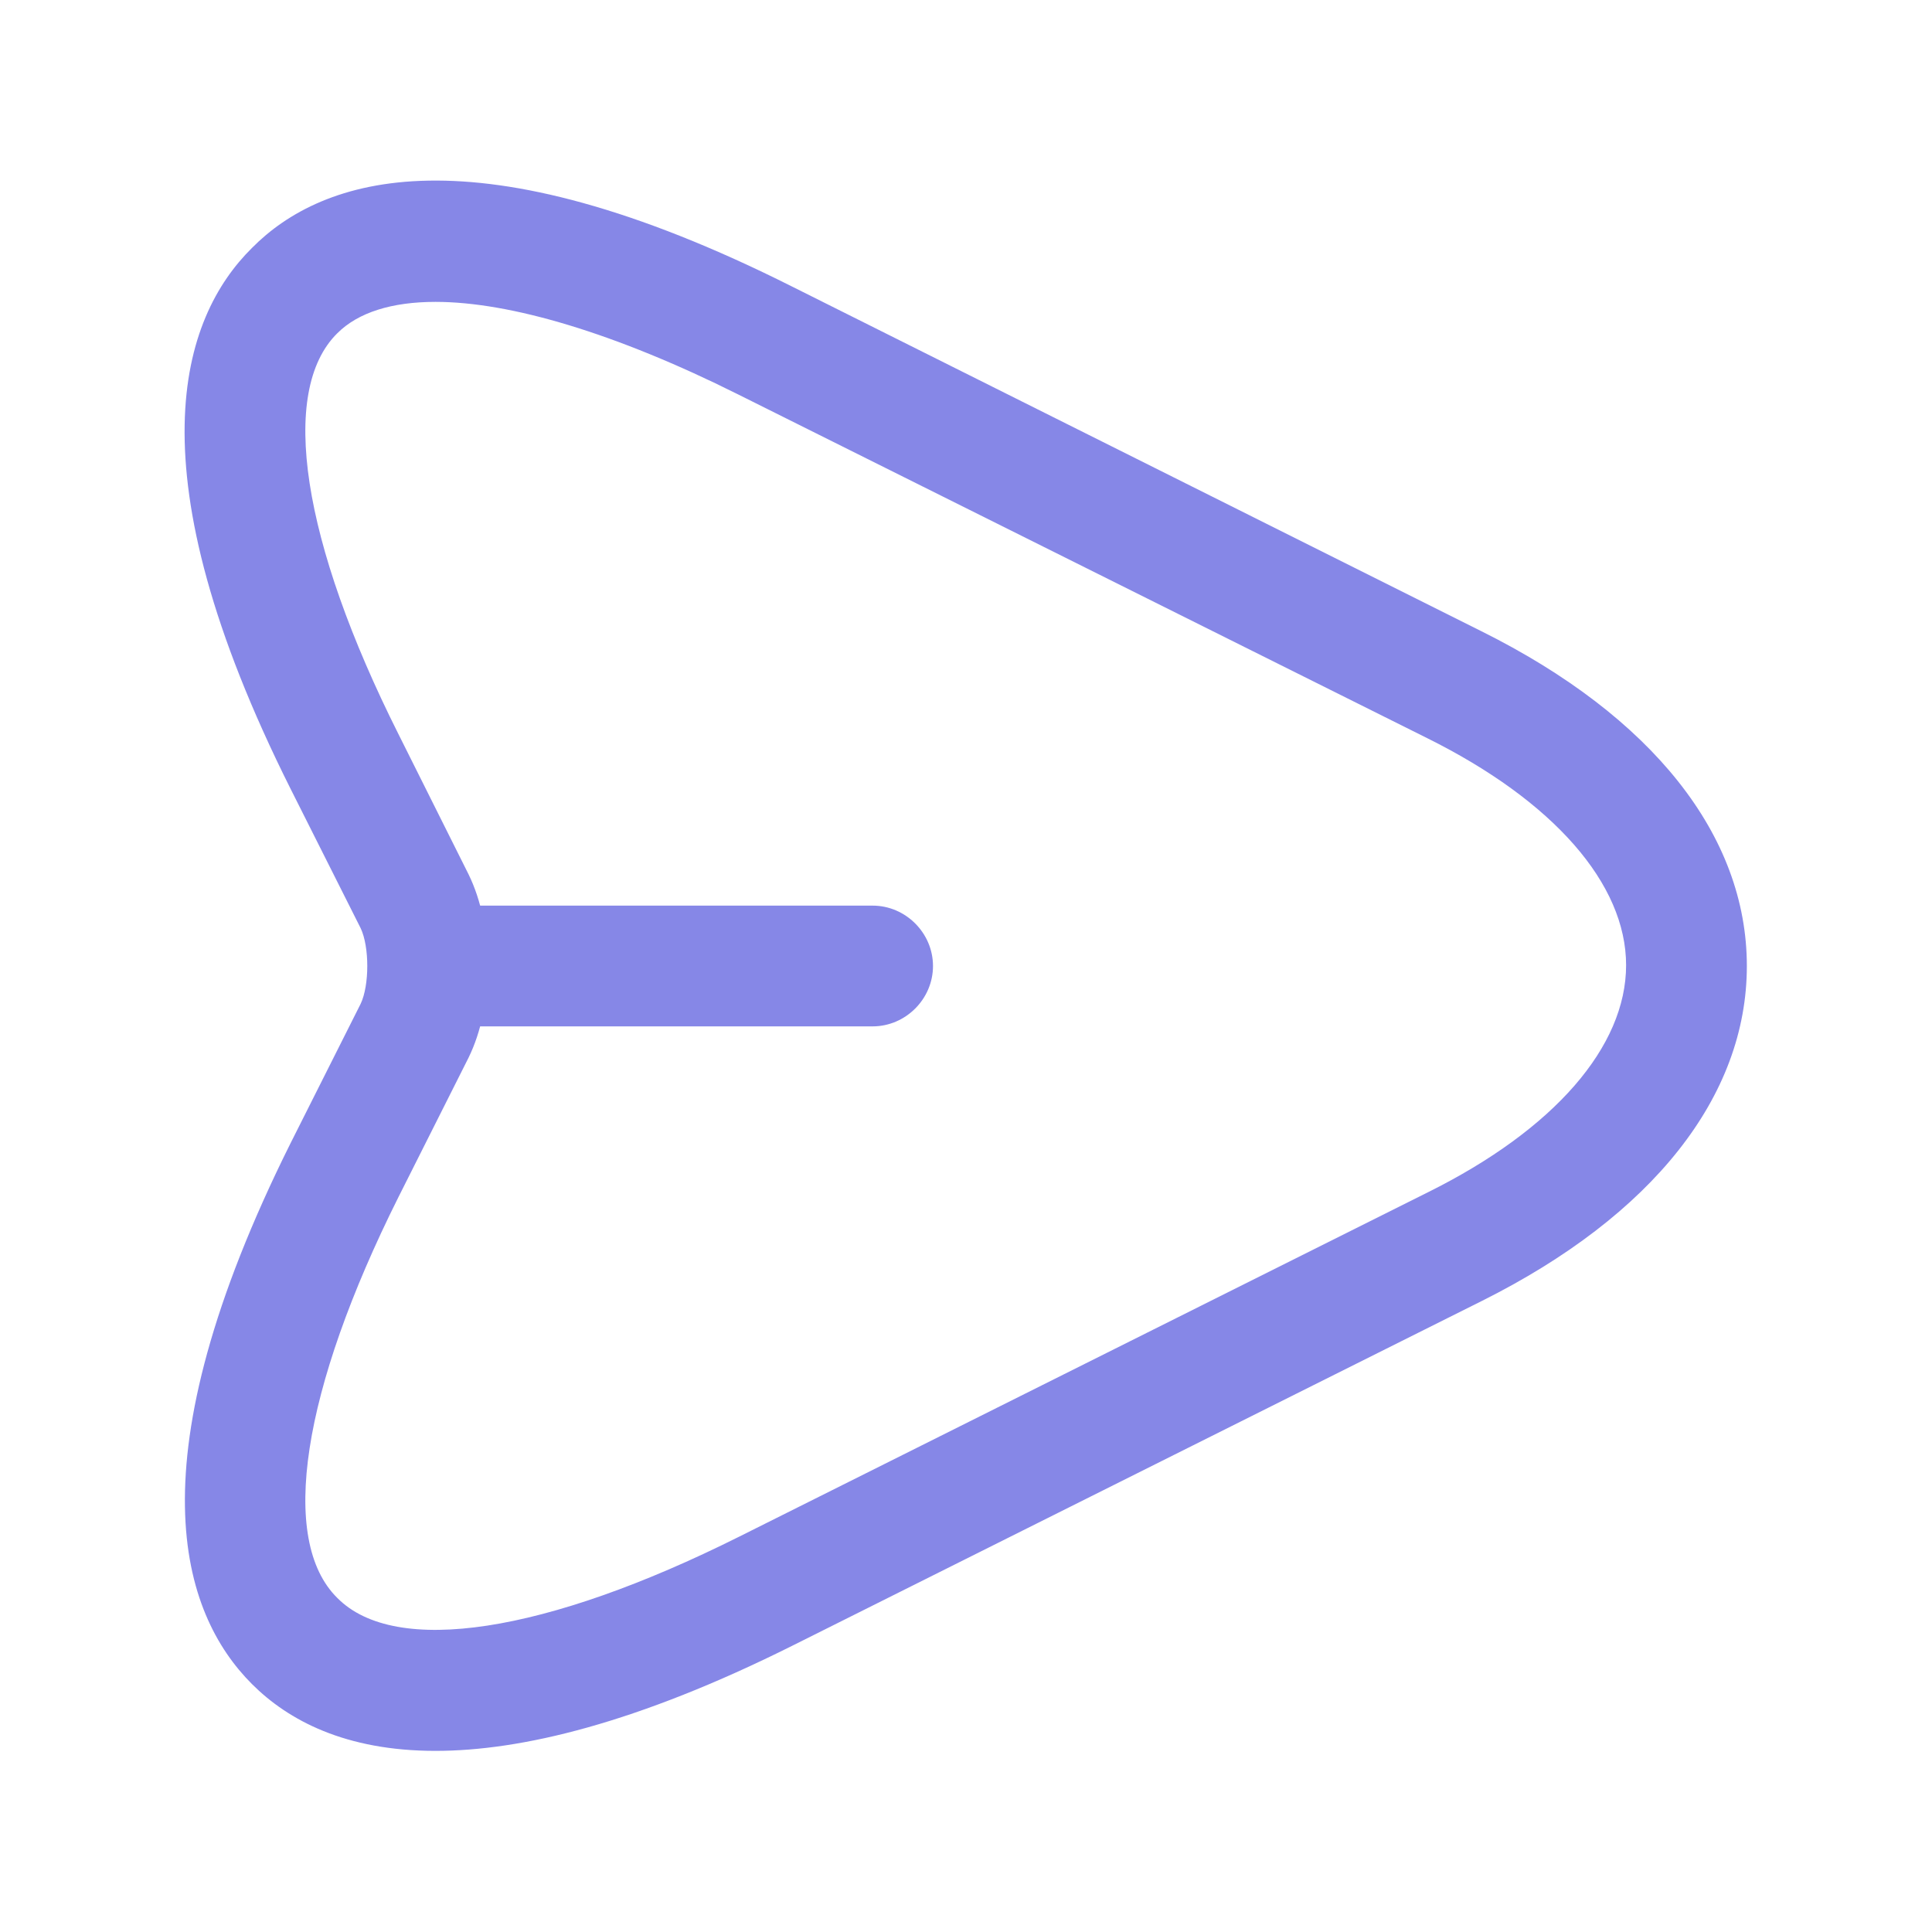
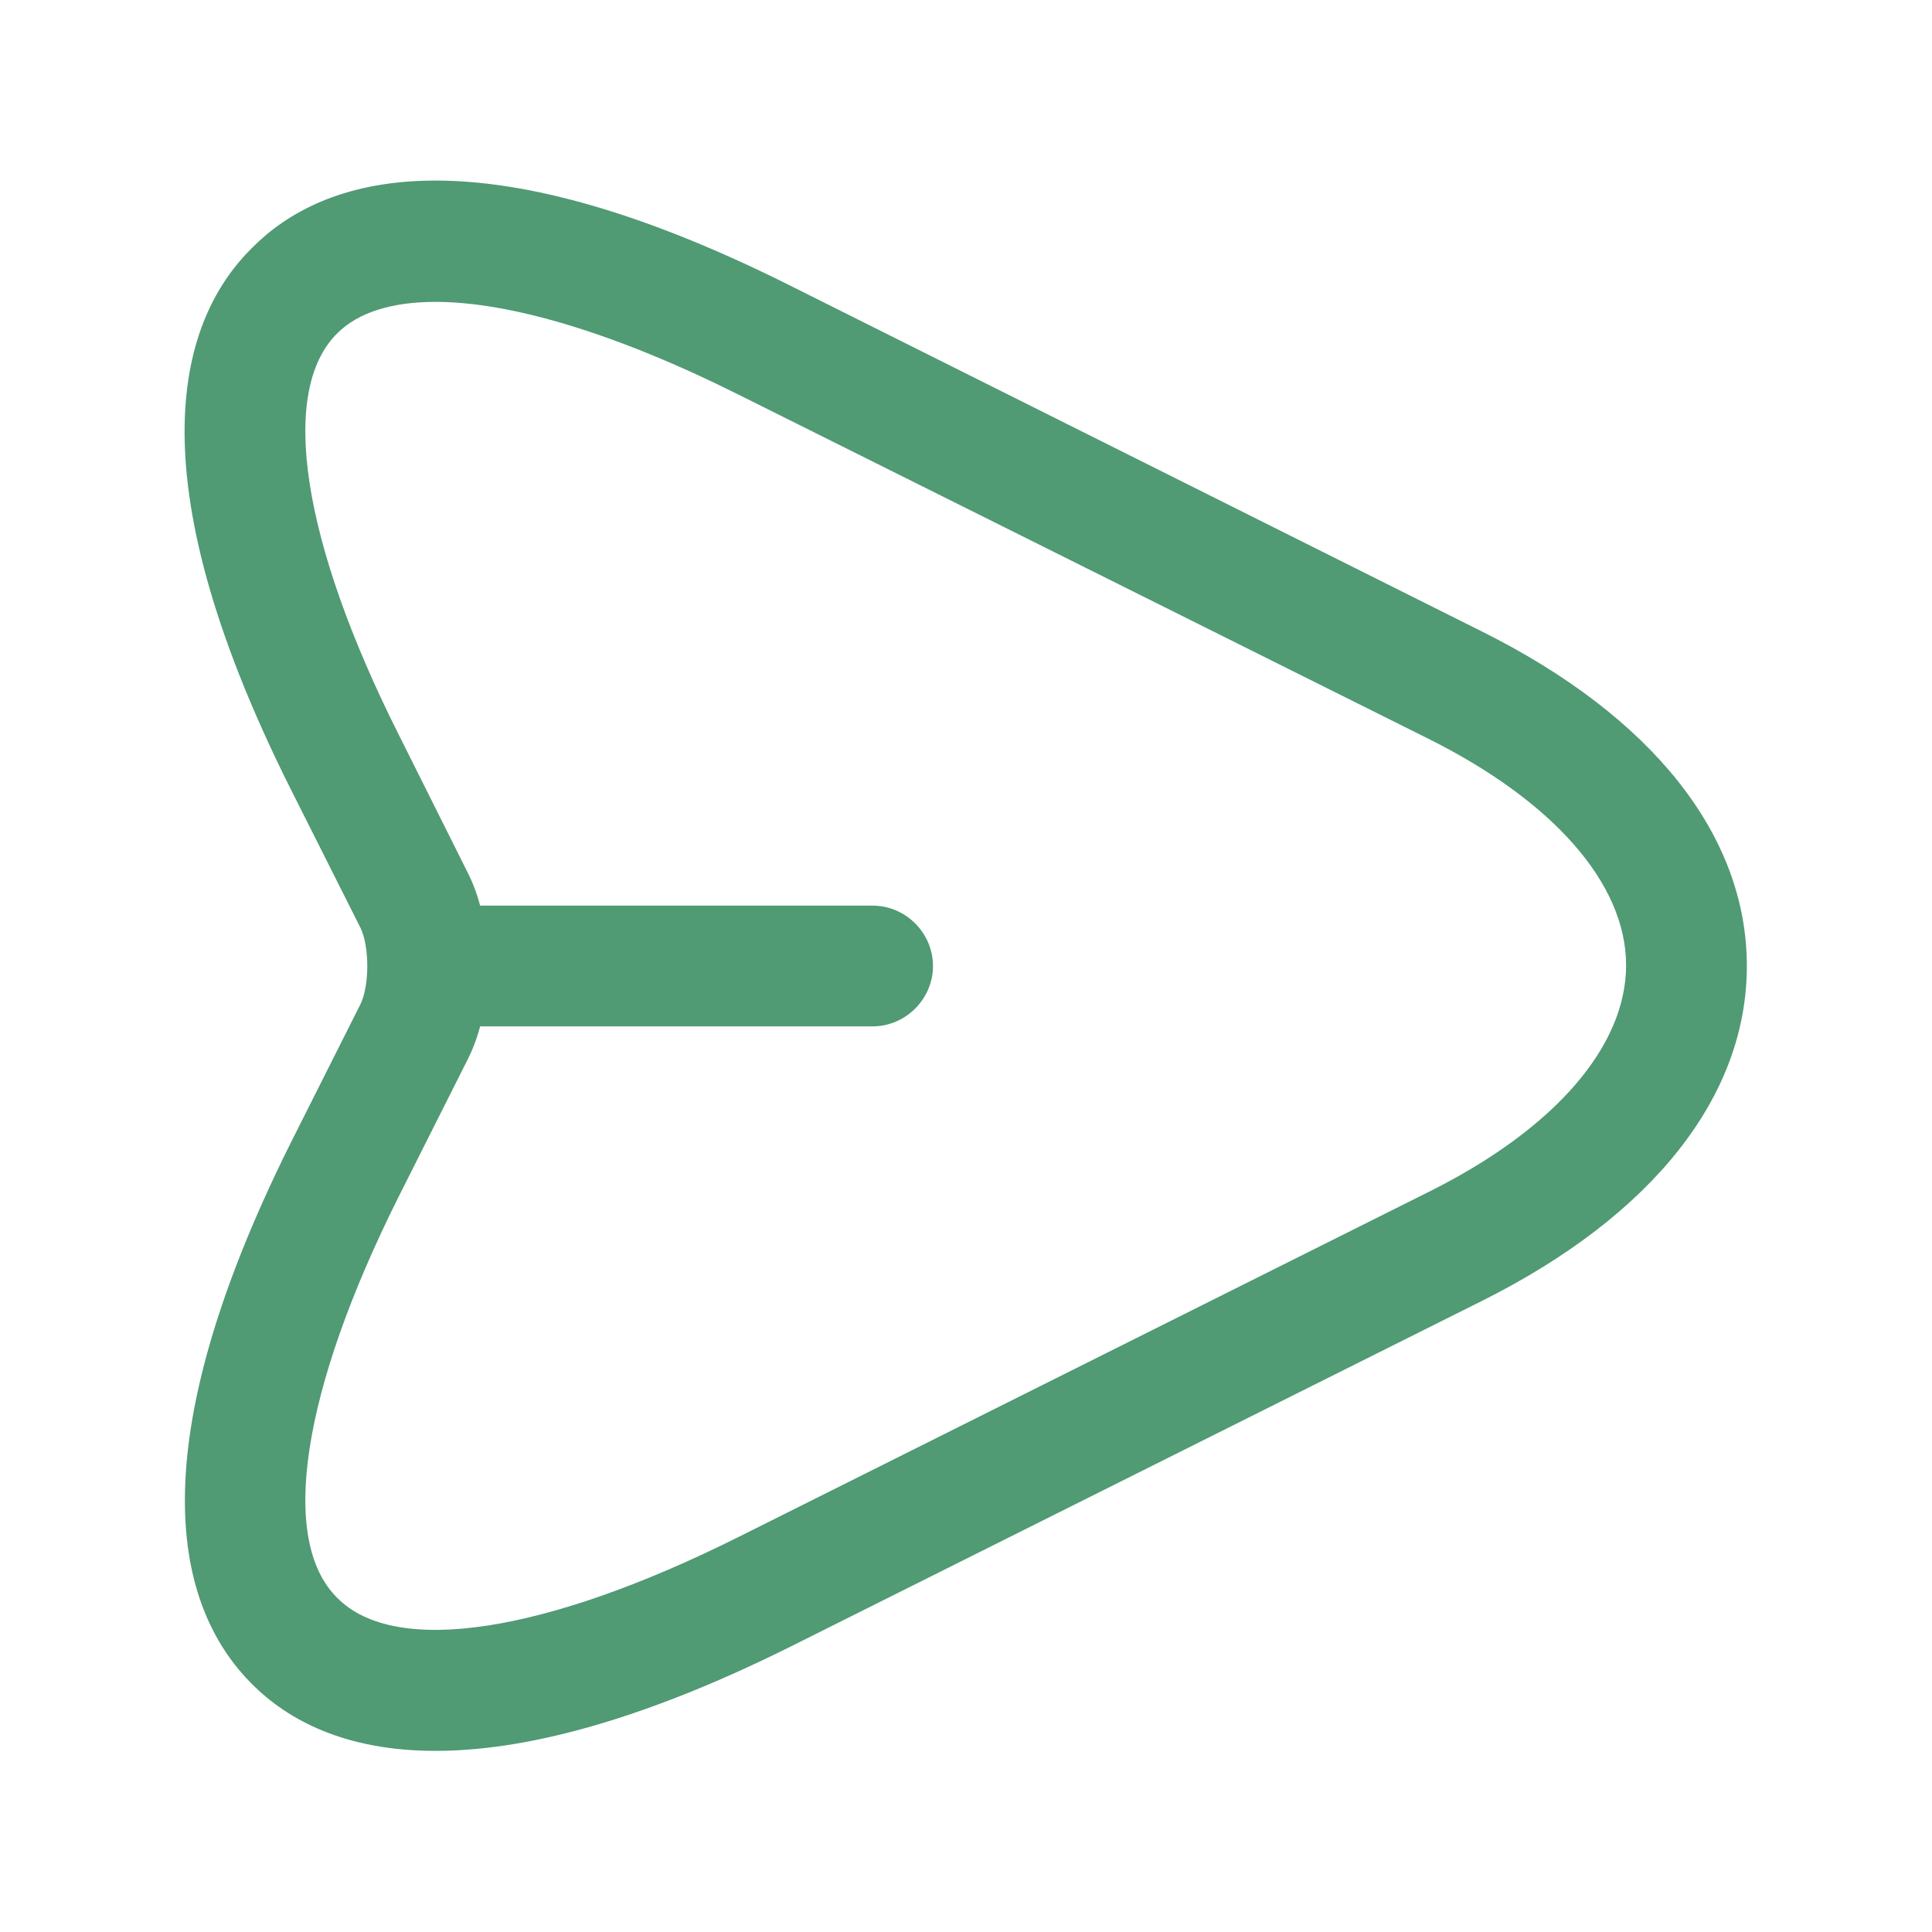
- <svg xmlns="http://www.w3.org/2000/svg" width="24" height="24" viewBox="0 0 24 24" fill="none">
-   <path d="M5.41 21.75C4.29 21.75 3.58 21.37 3.13 20.92C2.25 20.04 1.63 18.17 3.61 14.2L4.48 12.47C4.59 12.24 4.59 11.76 4.48 11.53L3.61 9.8C1.62 5.83 2.25 3.95 3.13 3.08C4 2.2 5.88 1.57 9.84 3.56L18.4 7.84C20.53 8.9 21.7 10.38 21.7 12C21.7 13.62 20.53 15.1 18.41 16.16L9.85 20.44C7.91 21.41 6.47 21.75 5.41 21.75ZM5.41 3.75C4.87 3.75 4.45 3.88 4.19 4.14C3.46 4.86 3.75 6.73 4.95 9.12L5.82 10.86C6.14 11.51 6.14 12.49 5.82 13.14L4.95 14.87C3.75 17.27 3.46 19.13 4.19 19.85C4.91 20.58 6.78 20.29 9.18 19.09L17.74 14.81C19.31 14.03 20.2 13 20.2 11.99C20.2 10.98 19.3 9.95 17.73 9.17L9.17 4.9C7.65 4.14 6.34 3.75 5.41 3.75Z" fill="#8687E7" />
-   <path d="M10.84 12.75H5.44C5.03 12.75 4.69 12.41 4.69 12C4.69 11.59 5.03 11.25 5.44 11.25H10.84C11.25 11.25 11.59 11.59 11.59 12C11.59 12.41 11.25 12.75 10.84 12.75Z" fill="#8687E7" />
+ <svg xmlns="http://www.w3.org/2000/svg" width="24" height="24" viewBox="0 0 24 24" fill="#509a74">
+   <path d="M5.41 21.75C4.29 21.75 3.58 21.37 3.13 20.92C2.25 20.04 1.63 18.17 3.61 14.2L4.48 12.47C4.59 12.24 4.59 11.76 4.48 11.53L3.61 9.8C1.62 5.83 2.25 3.95 3.13 3.08C4 2.2 5.88 1.57 9.84 3.56L18.4 7.84C20.53 8.9 21.7 10.38 21.7 12C21.7 13.62 20.53 15.1 18.41 16.16L9.85 20.44C7.91 21.41 6.47 21.75 5.41 21.75ZM5.41 3.75C4.87 3.75 4.45 3.88 4.19 4.14C3.46 4.86 3.75 6.73 4.95 9.12L5.82 10.86C6.14 11.51 6.14 12.49 5.82 13.14L4.95 14.87C3.75 17.27 3.46 19.13 4.19 19.85C4.91 20.58 6.78 20.29 9.18 19.09L17.74 14.81C19.31 14.03 20.2 13 20.2 11.99C20.2 10.98 19.3 9.95 17.73 9.17L9.17 4.9C7.65 4.14 6.34 3.75 5.41 3.75Z" fill="#509a74" />
+   <path d="M10.84 12.75H5.44C5.03 12.75 4.69 12.41 4.69 12C4.69 11.59 5.03 11.25 5.44 11.25H10.84C11.25 11.25 11.59 11.59 11.59 12C11.59 12.41 11.25 12.75 10.84 12.75Z" fill="#509a74" />
</svg>
